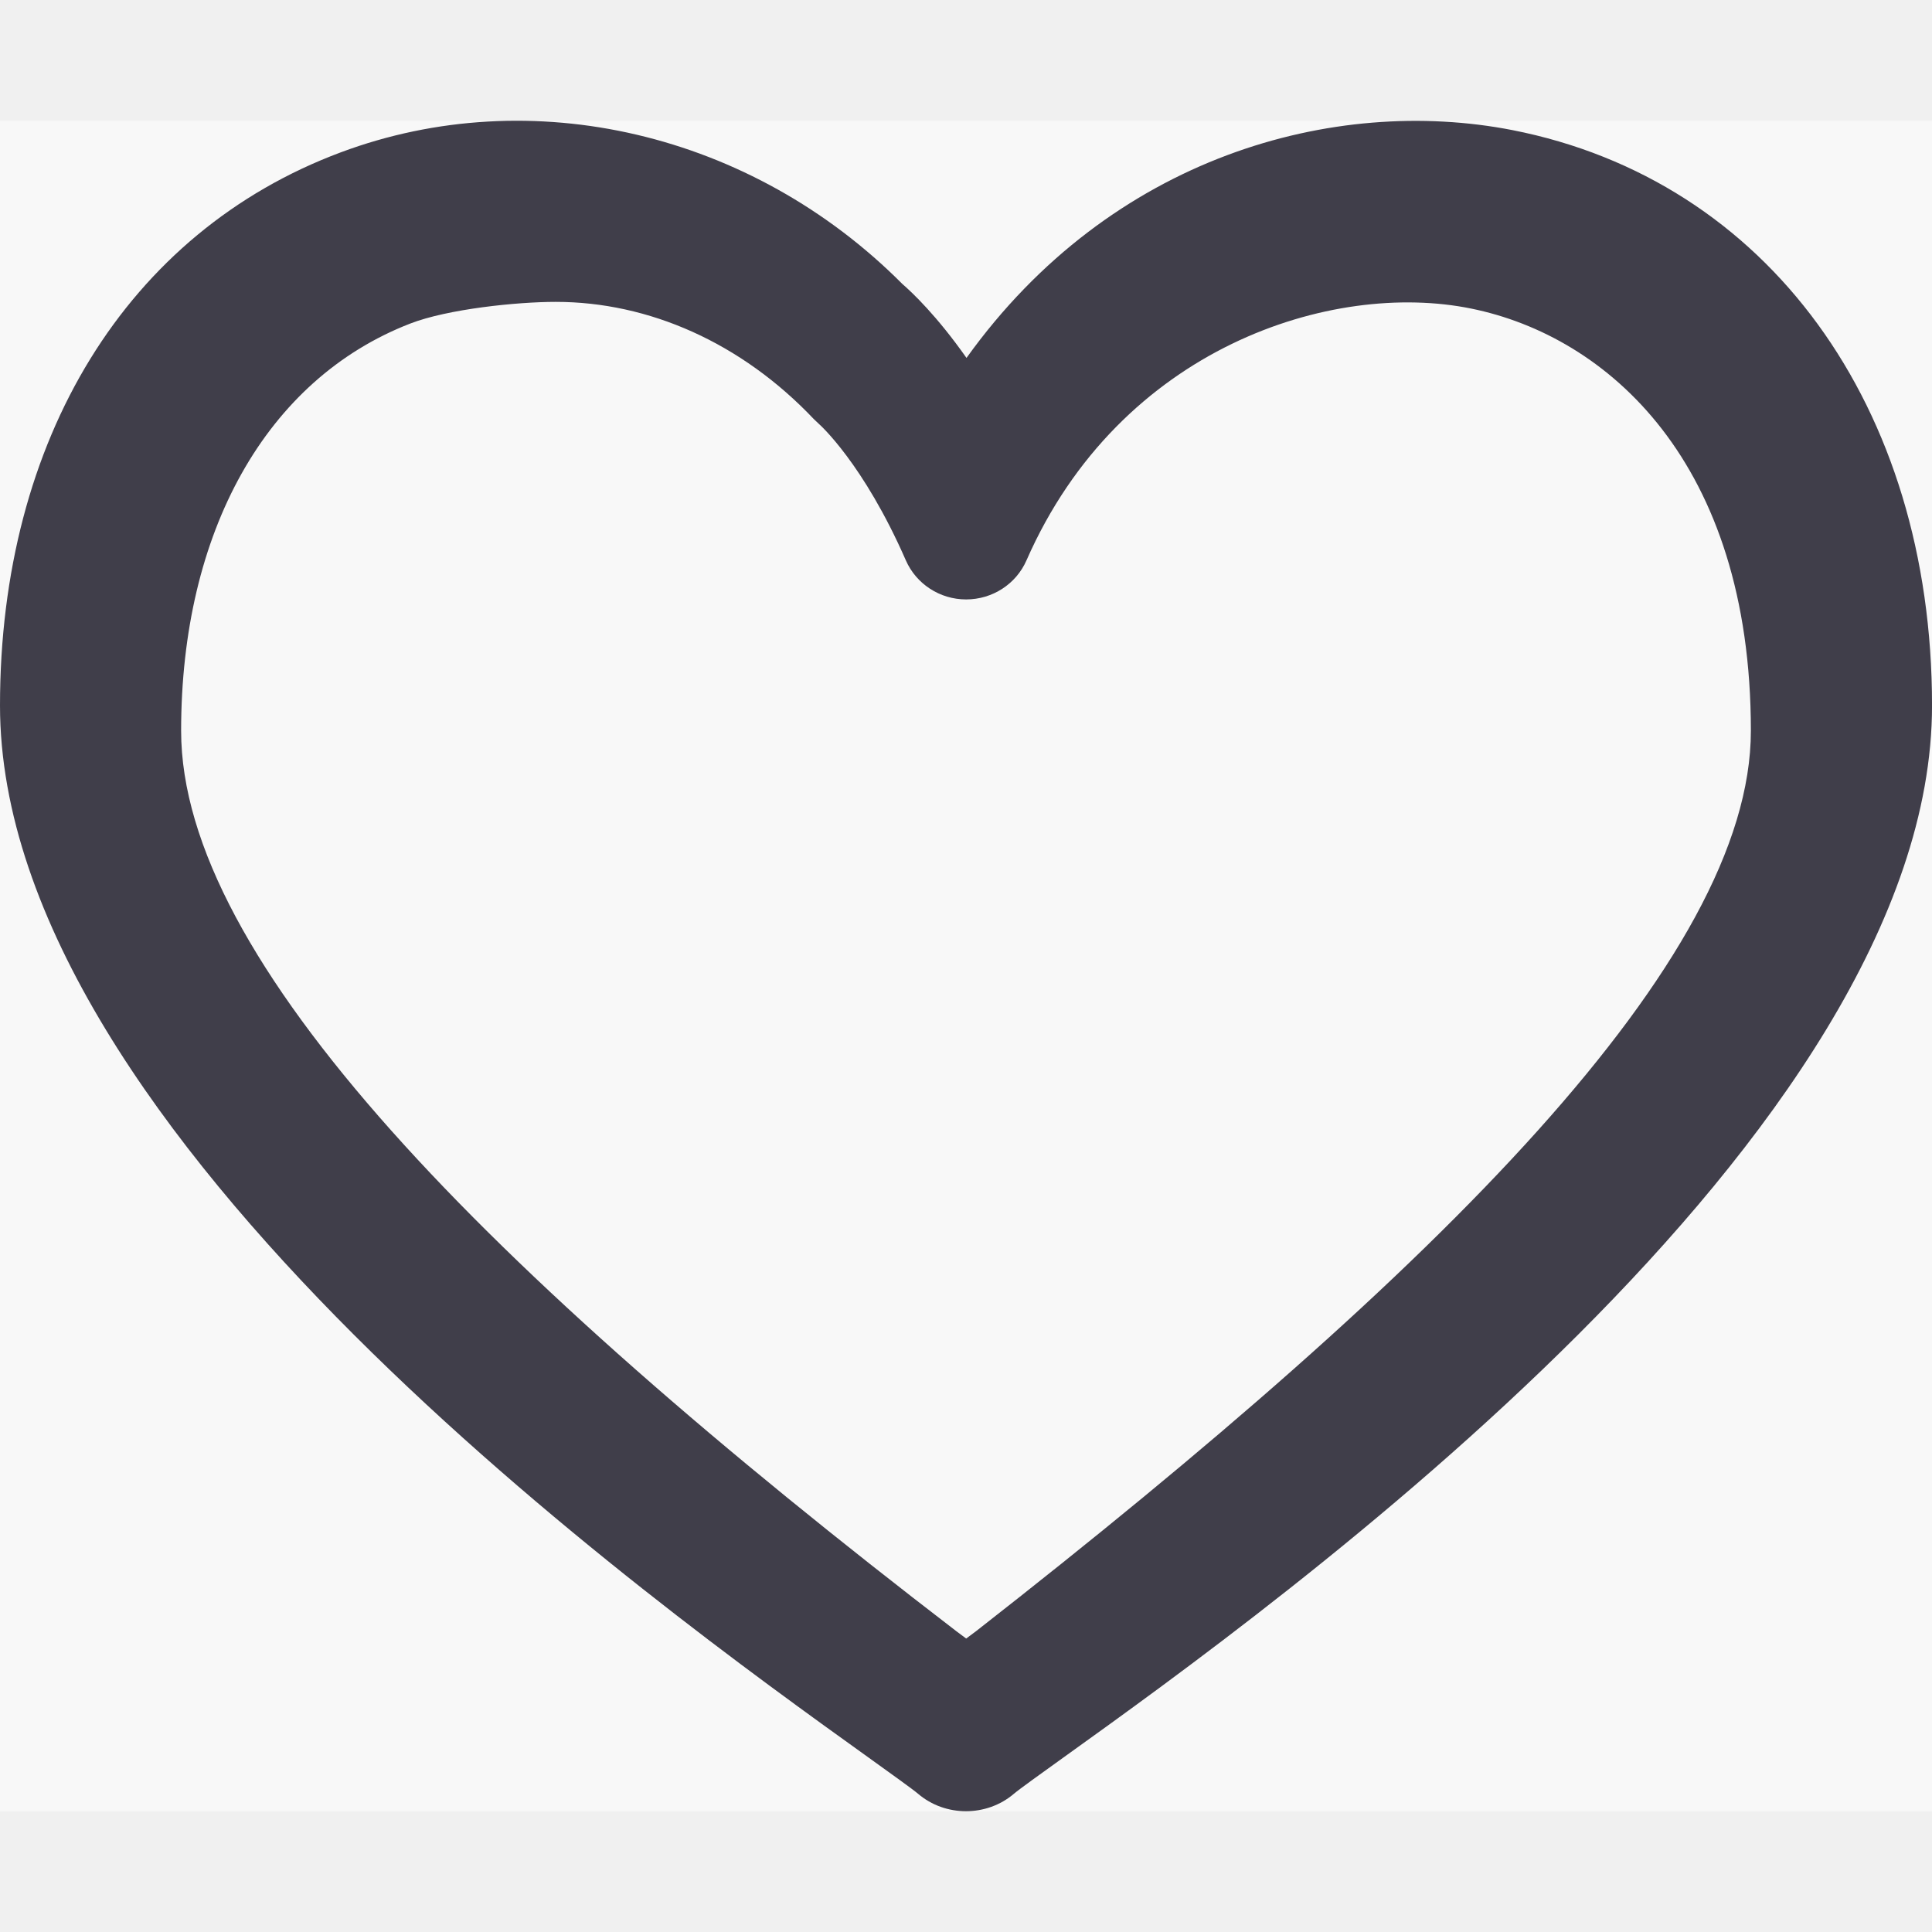
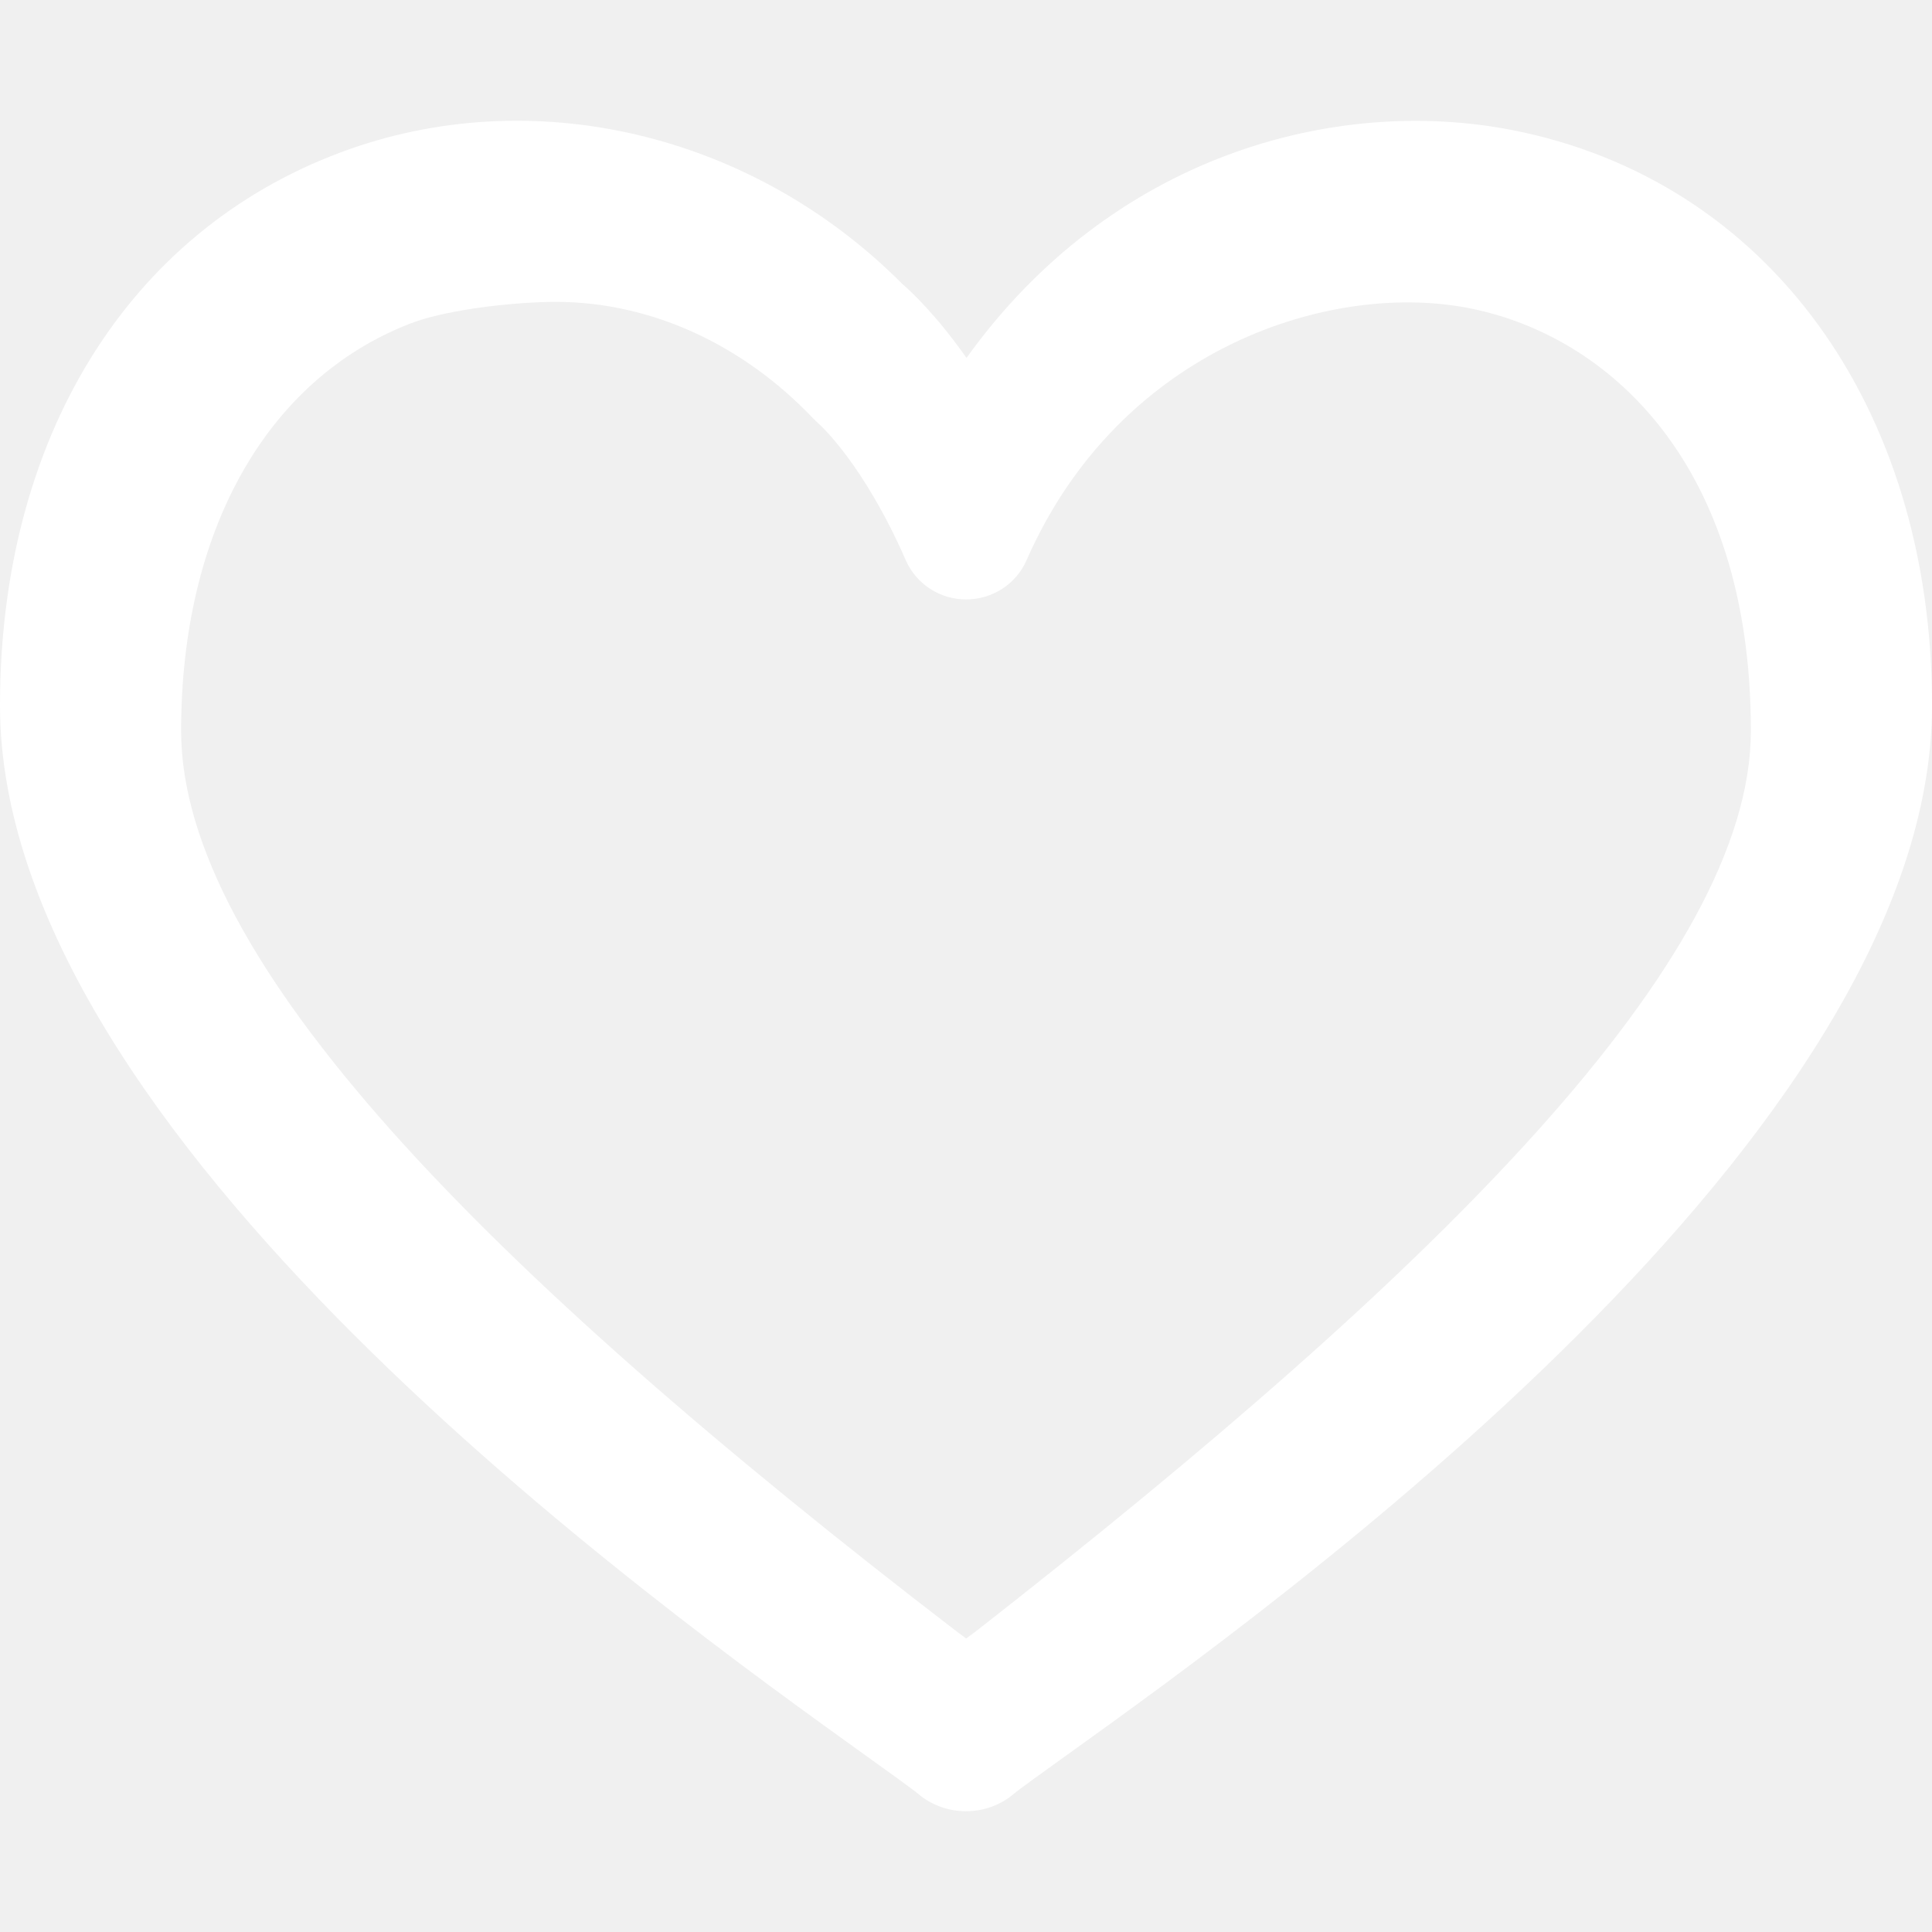
<svg xmlns="http://www.w3.org/2000/svg" width="64" height="64" viewBox="0 0 64 64">
-   <g fill="#ffffff">
+   <g fill="none">
    <path opacity=".5" d="M0 4h64v56h-64z" />
-     <path d="M32.008 54.28l-.321-.239c-15.687-12.041-25.687-22.254-25.687-29.833 0-6.599 2.823-11.641 7.585-13.488 1.246-.484 3.536-.72 4.824-.72 3.083 0 6.15 1.35 8.552 3.885l.172.163c.015.013 1.468 1.3 2.874 4.514.344.784 1.128 1.295 1.997 1.295.87 0 1.655-.508 1.999-1.293 3.1-7.064 10.135-9.283 14.738-8.341 4.494.917 9.259 5.07 9.259 13.983 0 7.576-10.259 17.792-25.663 29.826l-.33.246zm.008-42.424c-.982-1.396-1.796-2.165-2.127-2.452-4.987-5.008-12.28-6.72-18.604-4.356-7.067 2.64-11.285 9.49-11.285 18.323 0 14.211 21.667 29.754 28.787 34.861.712.512 1.45 1.04 1.625 1.189.45.385 1.018.578 1.587.578.568 0 1.138-.193 1.589-.579.175-.149.915-.681 1.632-1.195 7.119-5.107 28.781-20.651 28.781-34.854 0-9.923-5.459-17.405-13.905-19.062-5.896-1.15-13.285.86-18.079 7.547z" fill="#403E4A" />
+     <path d="M32.008 54.28l-.321-.239c-15.687-12.041-25.687-22.254-25.687-29.833 0-6.599 2.823-11.641 7.585-13.488 1.246-.484 3.536-.72 4.824-.72 3.083 0 6.15 1.35 8.552 3.885l.172.163c.015.013 1.468 1.3 2.874 4.514.344.784 1.128 1.295 1.997 1.295.87 0 1.655-.508 1.999-1.293 3.1-7.064 10.135-9.283 14.738-8.341 4.494.917 9.259 5.07 9.259 13.983 0 7.576-10.259 17.792-25.663 29.826l-.33.246zm.008-42.424c-.982-1.396-1.796-2.165-2.127-2.452-4.987-5.008-12.28-6.72-18.604-4.356-7.067 2.64-11.285 9.49-11.285 18.323 0 14.211 21.667 29.754 28.787 34.861.712.512 1.45 1.04 1.625 1.189.45.385 1.018.578 1.587.578.568 0 1.138-.193 1.589-.579.175-.149.915-.681 1.632-1.195 7.119-5.107 28.781-20.651 28.781-34.854 0-9.923-5.459-17.405-13.905-19.062-5.896-1.15-13.285.86-18.079 7.547z" fill="#ffffff" />
  </g>
</svg>
